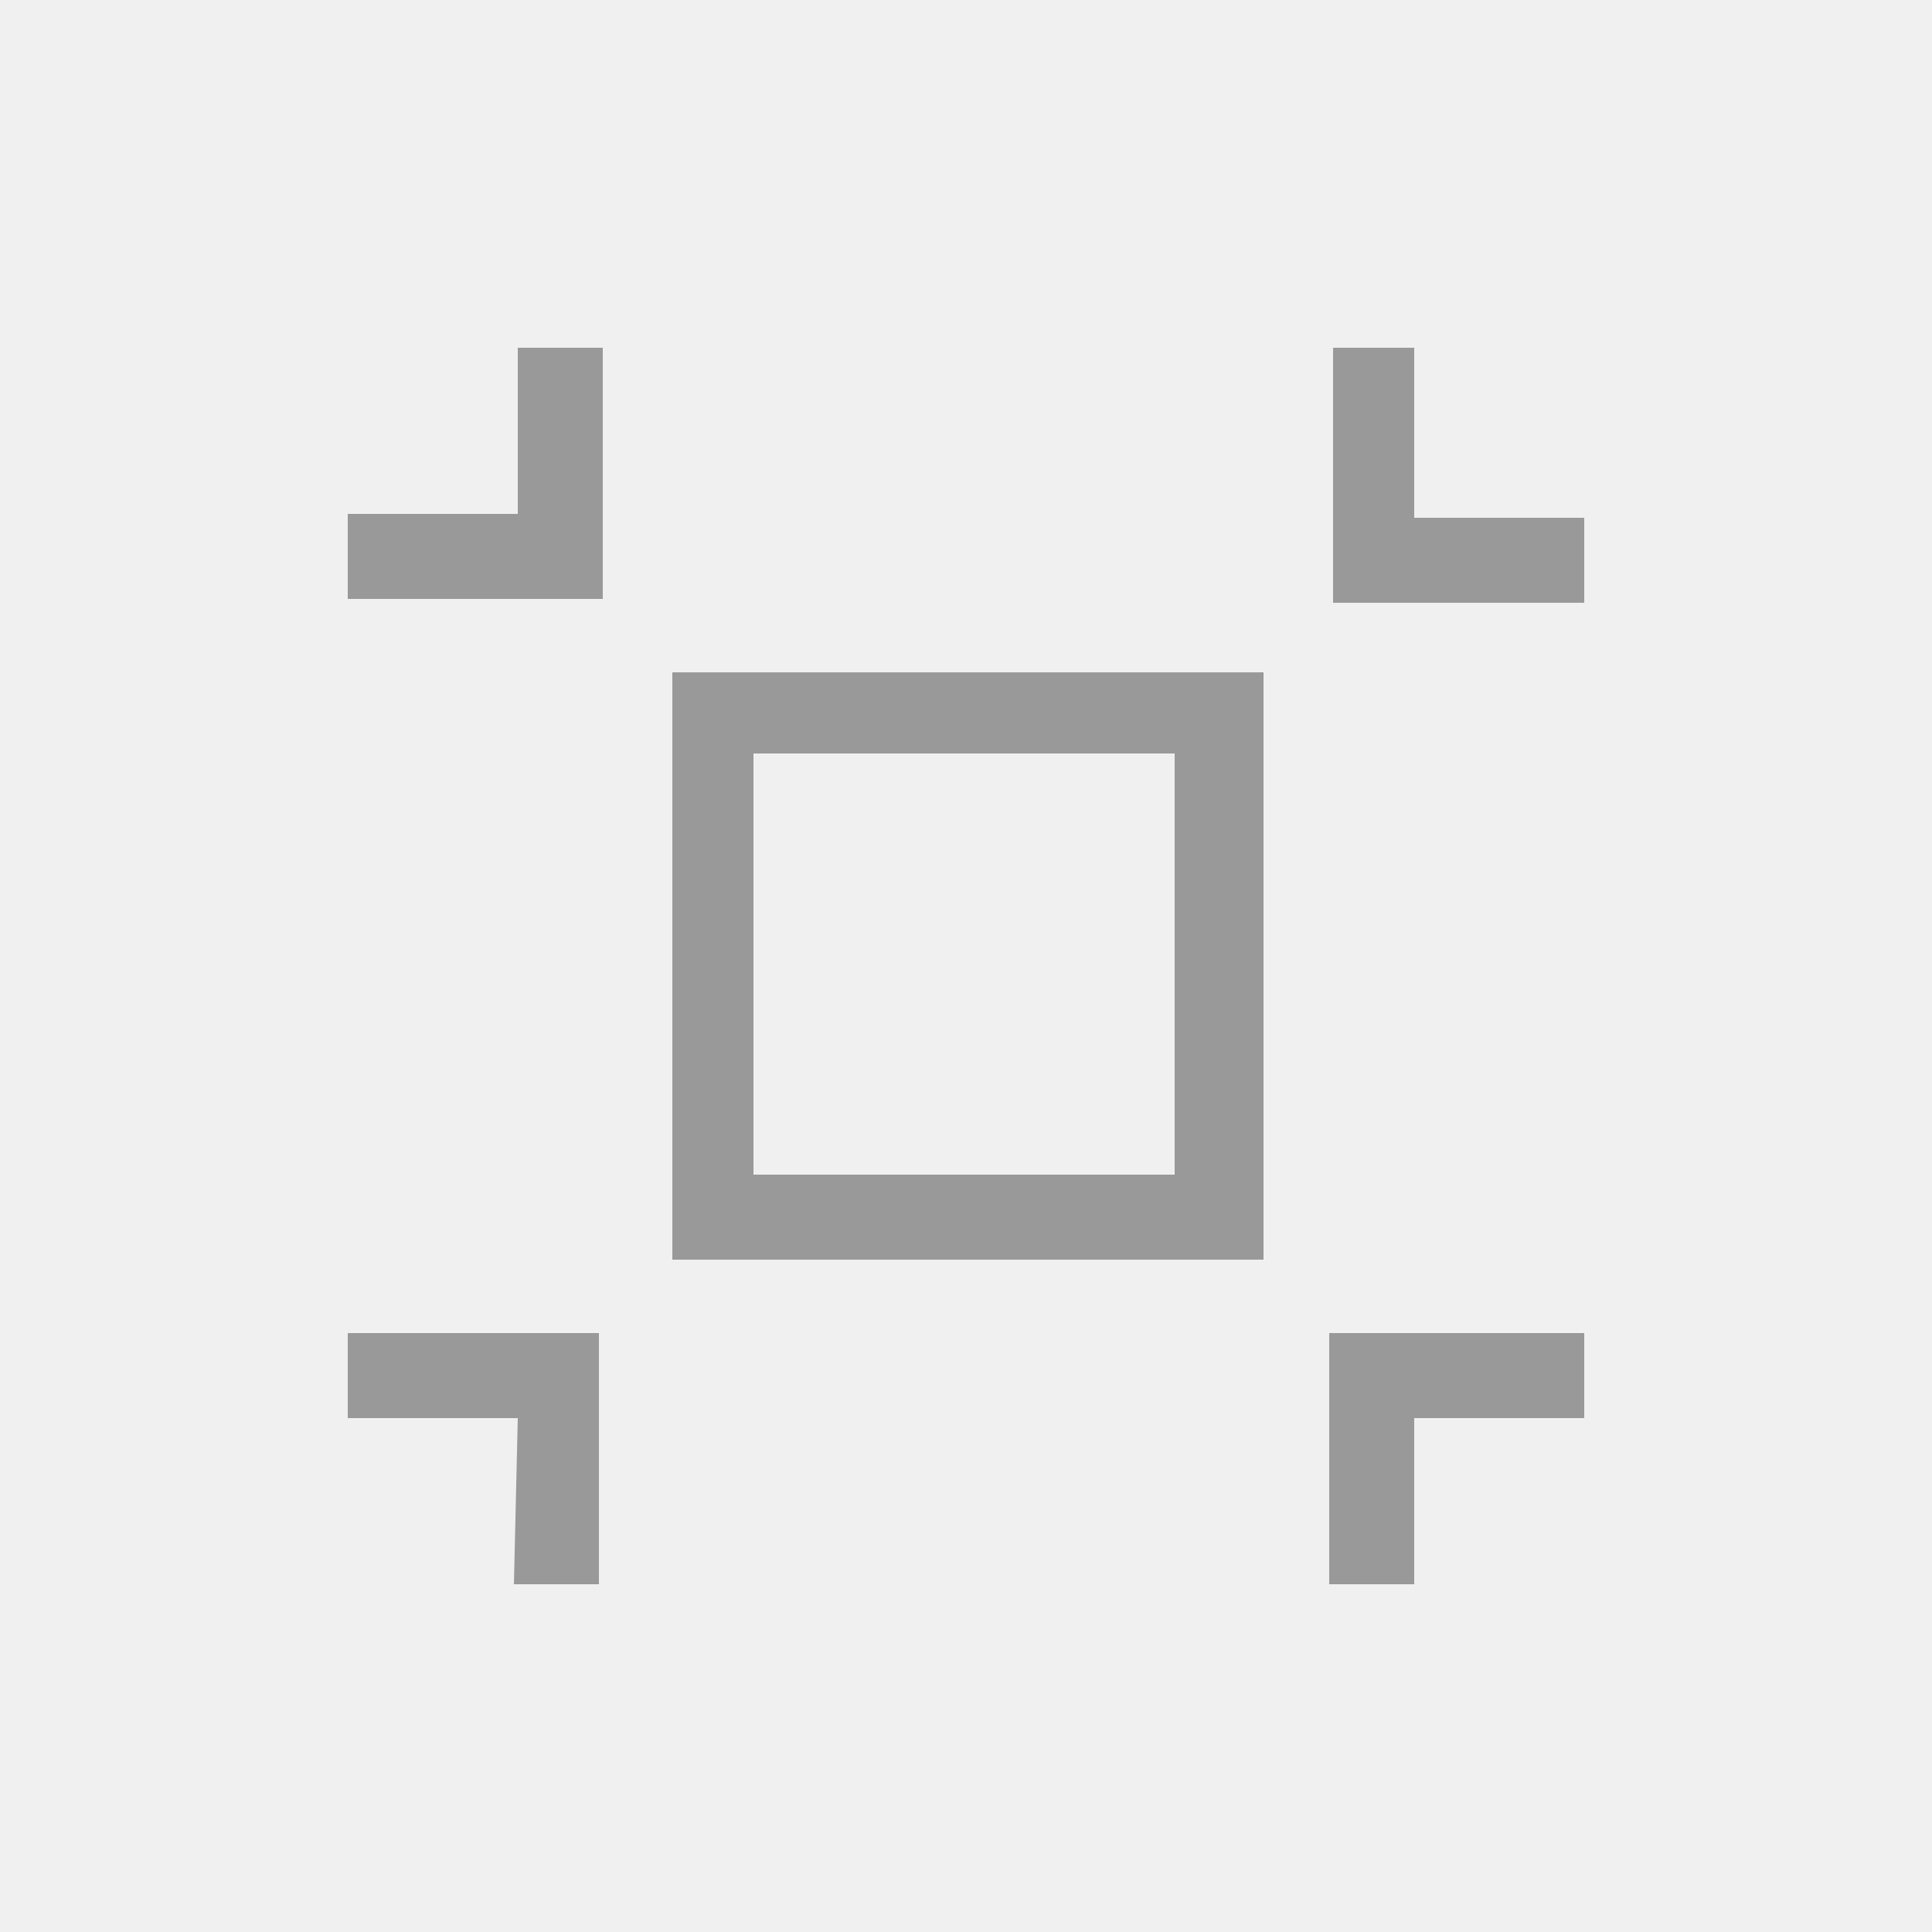
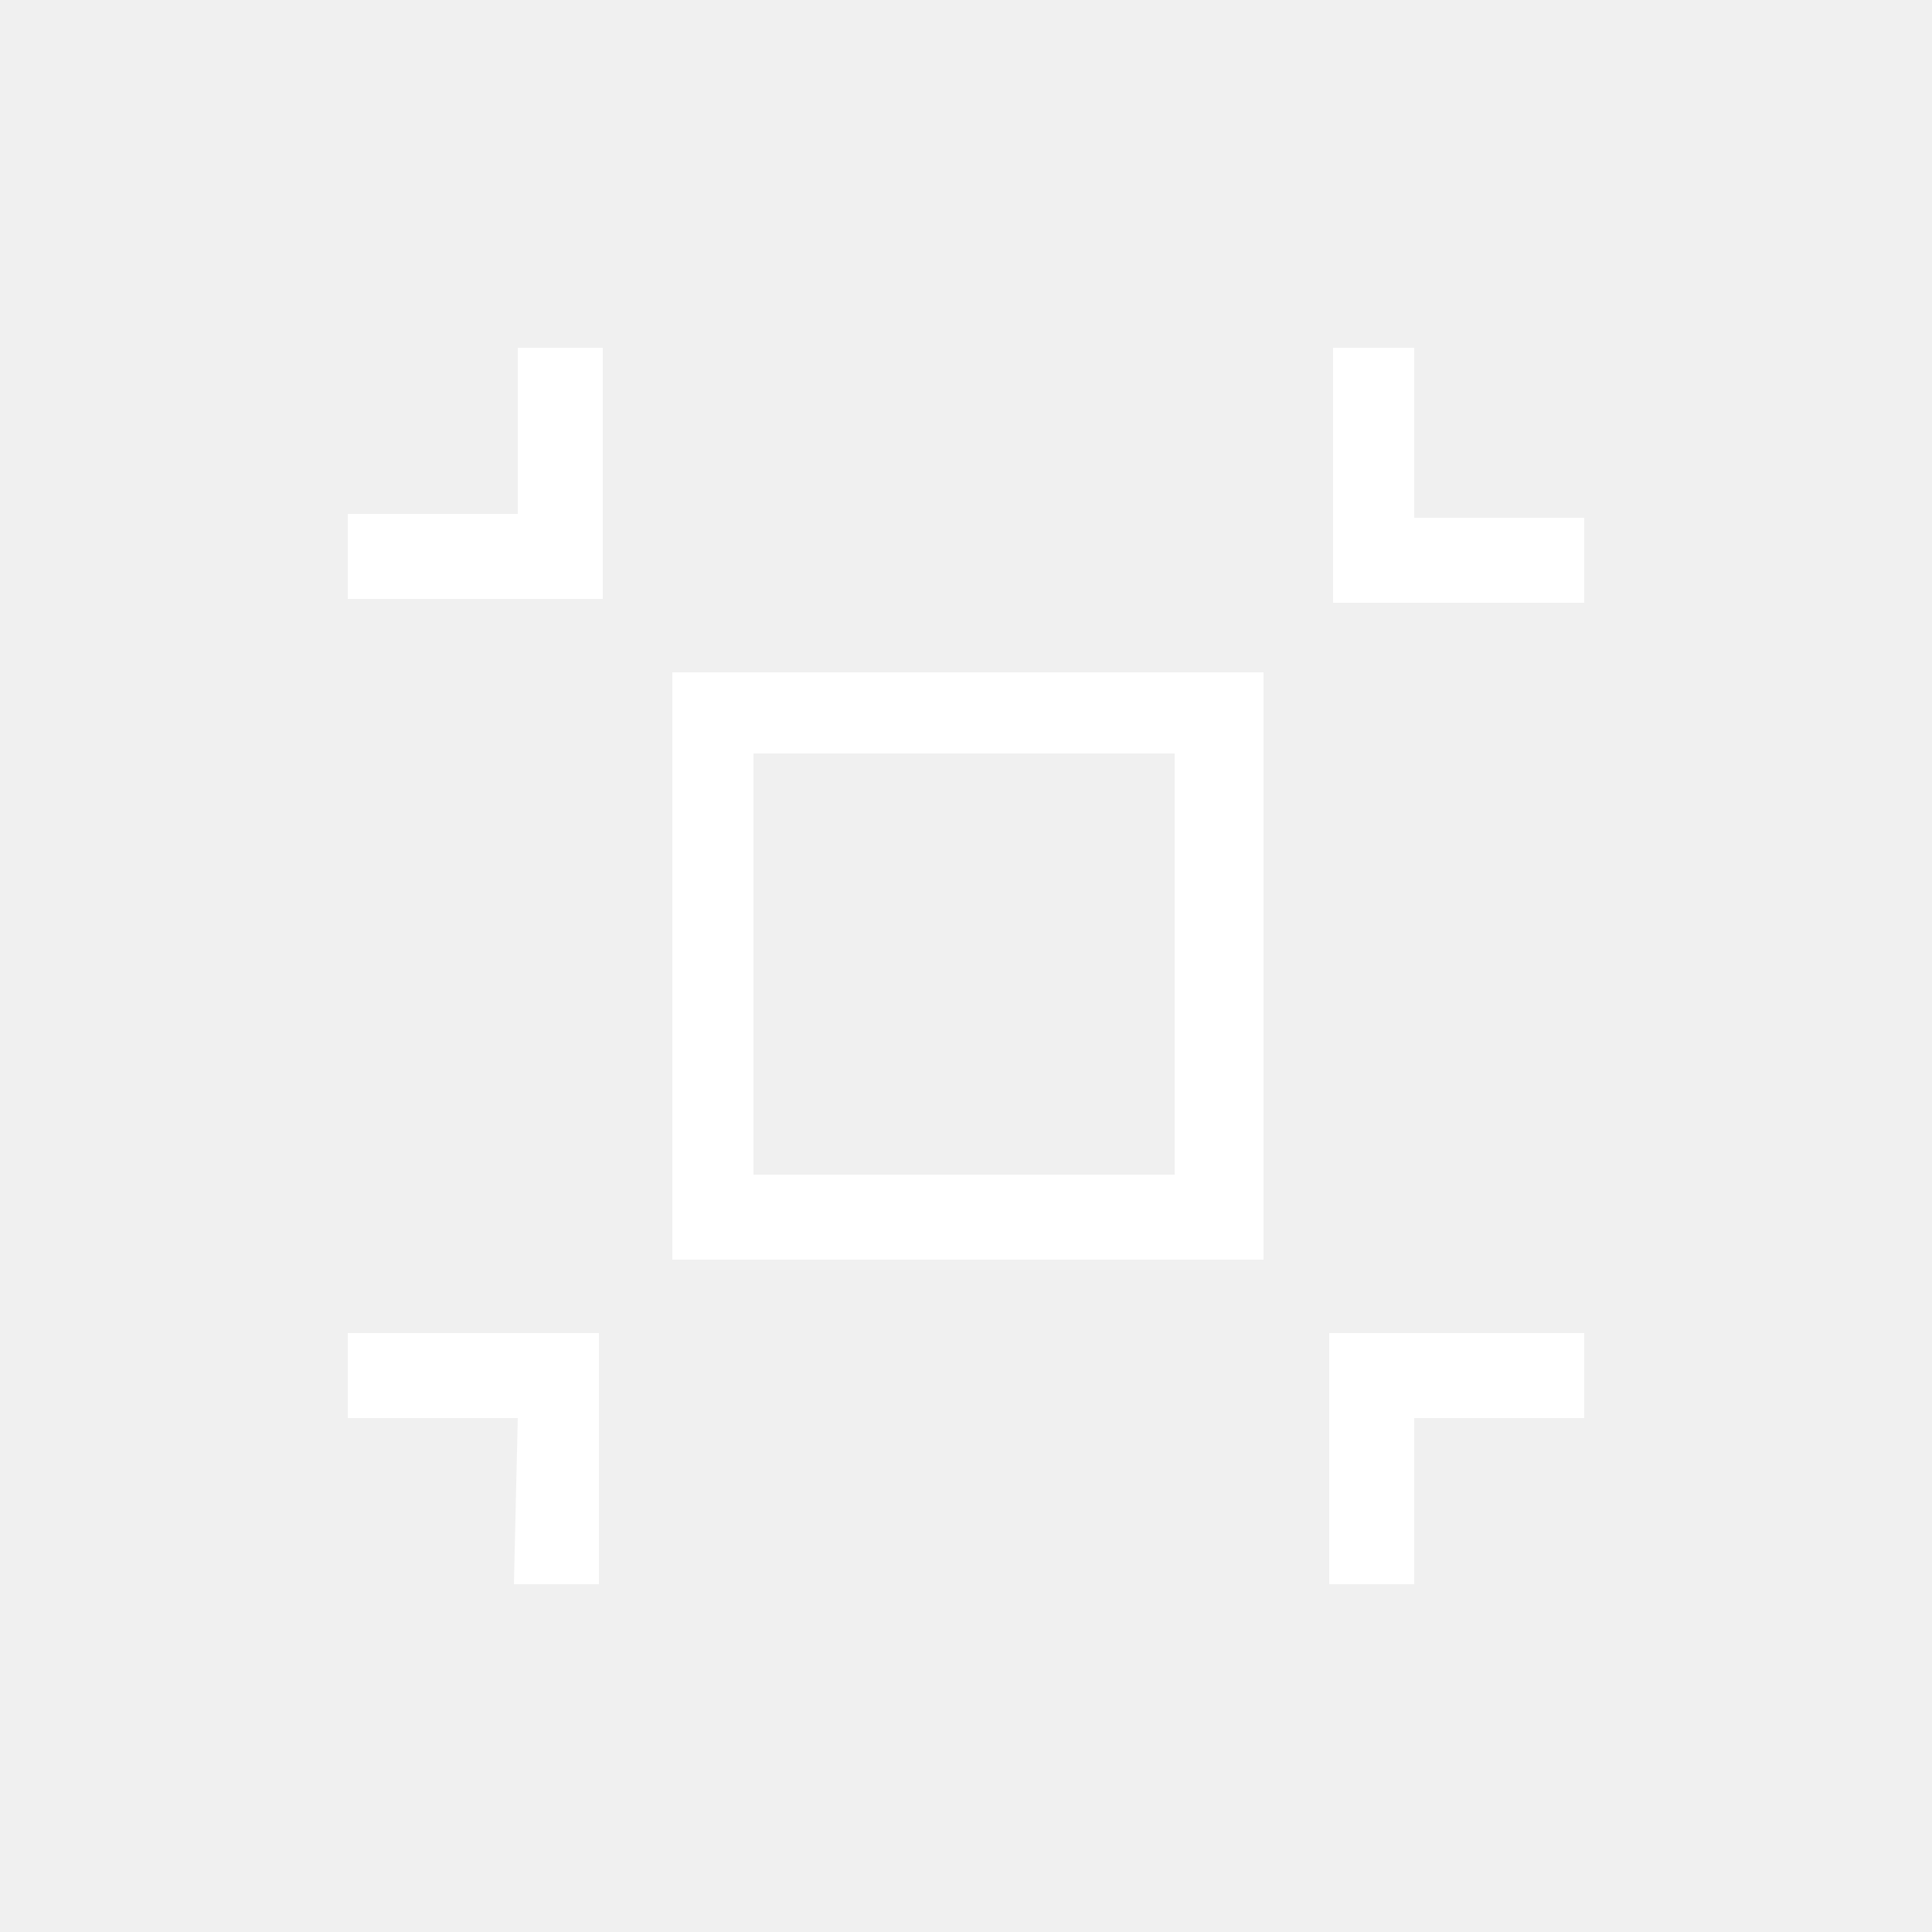
<svg xmlns="http://www.w3.org/2000/svg" viewBox="0 0 50 50">
-   <path d="M17.4 32.6h15.3V17.4H17.4v15.2zm2.1-13.1h10.9v10.9H19.5V19.5zM13.3 41h2.2v-6.5H9v2.2h4.4l-.1 4.3zm.1-27.7H9v2.2h6.6V9h-2.2v4.3zm23.2 23.4H41v-2.2h-6.6V41h2.2v-4.3zM41 15.6v-2.2h-4.4V9h-2.1v6.6H41z" fill="#999" />
+   <path d="M17.4 32.6h15.3V17.4H17.4v15.2zm2.1-13.1h10.9v10.9H19.5V19.5zM13.3 41h2.2v-6.5H9v2.2h4.4l-.1 4.3zm.1-27.7H9v2.2h6.6V9h-2.2v4.3zm23.2 23.4H41v-2.2h-6.6V41h2.2v-4.3zM41 15.6v-2.2h-4.4V9h-2.1v6.6H41z" fill="#fff" />
</svg>
